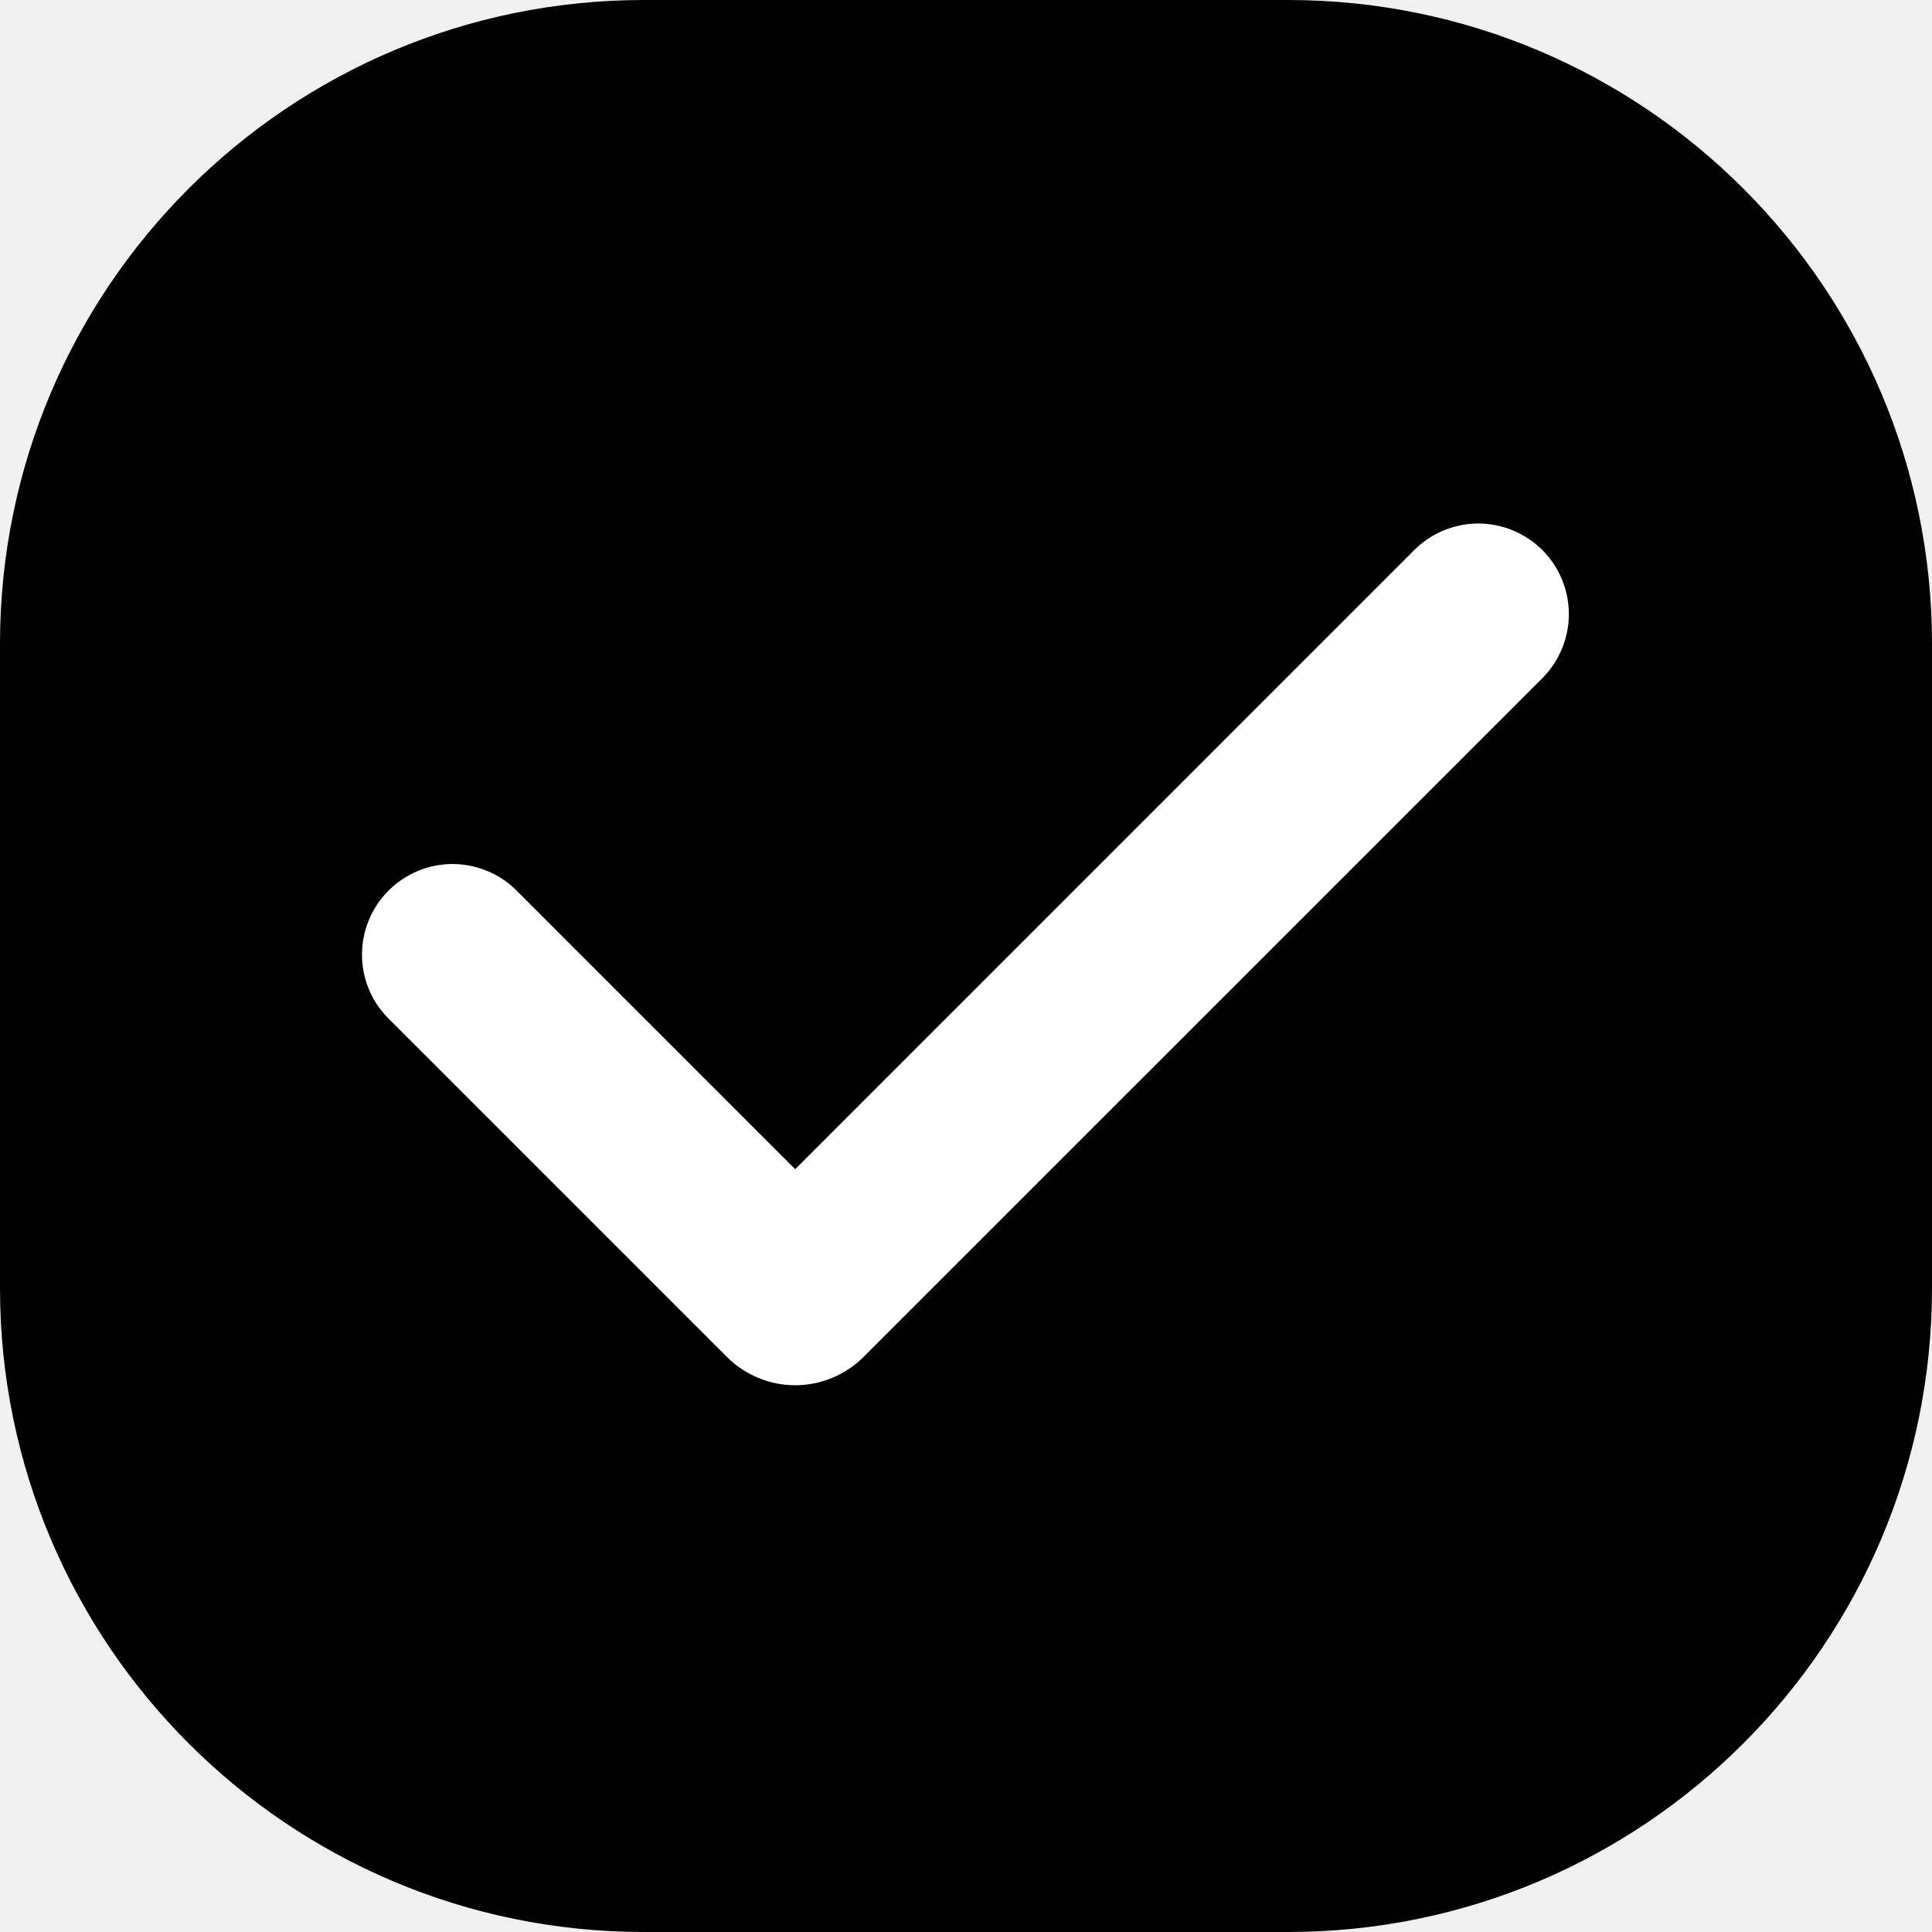
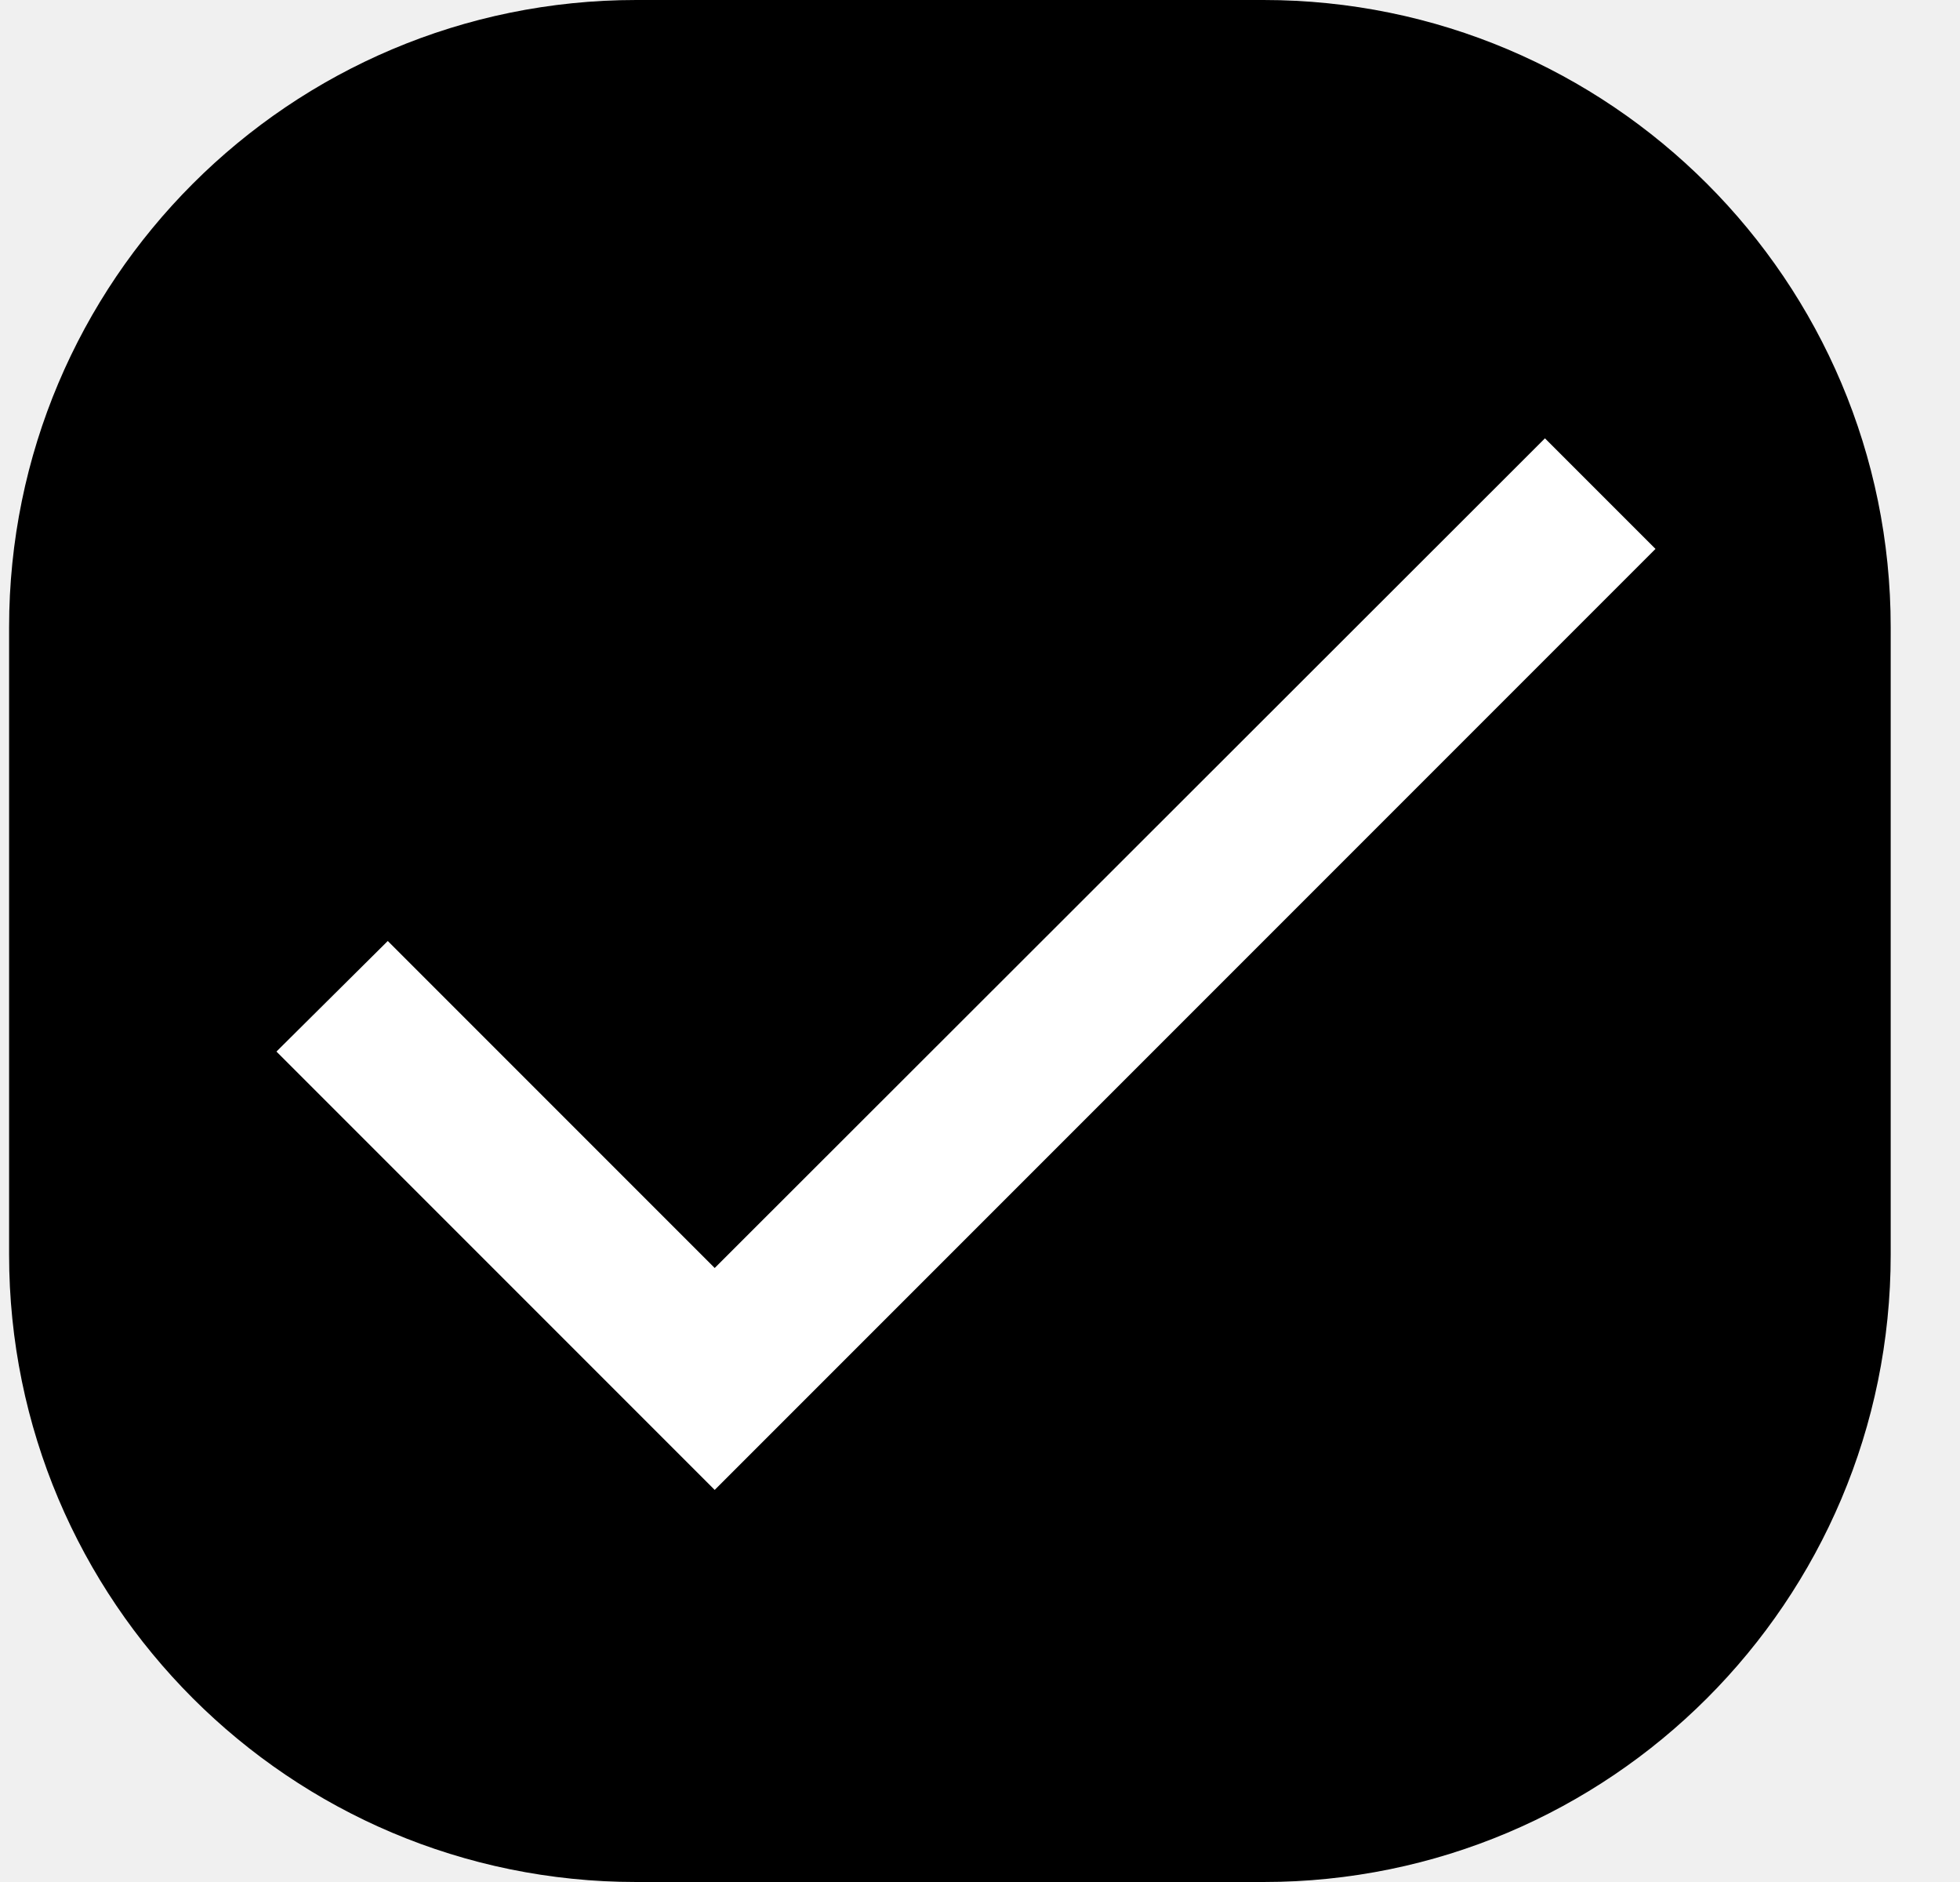
- <svg xmlns="http://www.w3.org/2000/svg" width="24" height="24" viewBox="0 0 24 24" fill="none">
-   <rect x="0.5" y="0.5" width="23" height="23" rx="7.5" fill="black" stroke="black" />
-   <g clip-path="url(#clip0_137_563)">
-     <path fill-rule="evenodd" clip-rule="evenodd" d="M19.16 6.833C19.37 7.044 19.489 7.33 19.489 7.629C19.489 7.927 19.37 8.213 19.16 8.424L10.727 16.856C10.616 16.968 10.483 17.056 10.338 17.116C10.192 17.177 10.036 17.208 9.879 17.208C9.721 17.208 9.565 17.177 9.419 17.116C9.274 17.056 9.141 16.968 9.03 16.856L4.841 12.667C4.733 12.564 4.647 12.44 4.588 12.302C4.529 12.165 4.498 12.017 4.497 11.868C4.496 11.719 4.524 11.57 4.581 11.432C4.637 11.294 4.721 11.168 4.827 11.063C4.932 10.957 5.058 10.874 5.196 10.817C5.334 10.76 5.482 10.732 5.632 10.733C5.781 10.735 5.929 10.766 6.066 10.825C6.203 10.883 6.327 10.969 6.431 11.077L9.878 14.524L17.568 6.833C17.672 6.729 17.797 6.646 17.933 6.589C18.07 6.533 18.216 6.503 18.364 6.503C18.512 6.503 18.658 6.533 18.794 6.589C18.931 6.646 19.055 6.729 19.16 6.833Z" fill="white" />
+ <svg xmlns="http://www.w3.org/2000/svg" width="25" height="24" viewBox="0 0 25 24" fill="none">
+   <rect x="0.616" y="0.5" width="23" height="23" rx="7.5" fill="black" stroke="black" />
+   <g clip-path="url(#clip0_7244_201)">
+     <path d="M9.116 16.17L4.946 12L3.526 13.41L9.116 19L21.116 7L19.706 5.59L9.116 16.17Z" fill="white" />
  </g>
  <defs>
-     <clipPath id="clip0_137_563">
-       <rect width="18" height="18" fill="white" transform="translate(3 3)" />
+     <clipPath id="clip0_7244_201">
+       <rect width="24" height="24" fill="white" transform="translate(0.115723)" />
    </clipPath>
  </defs>
</svg>
